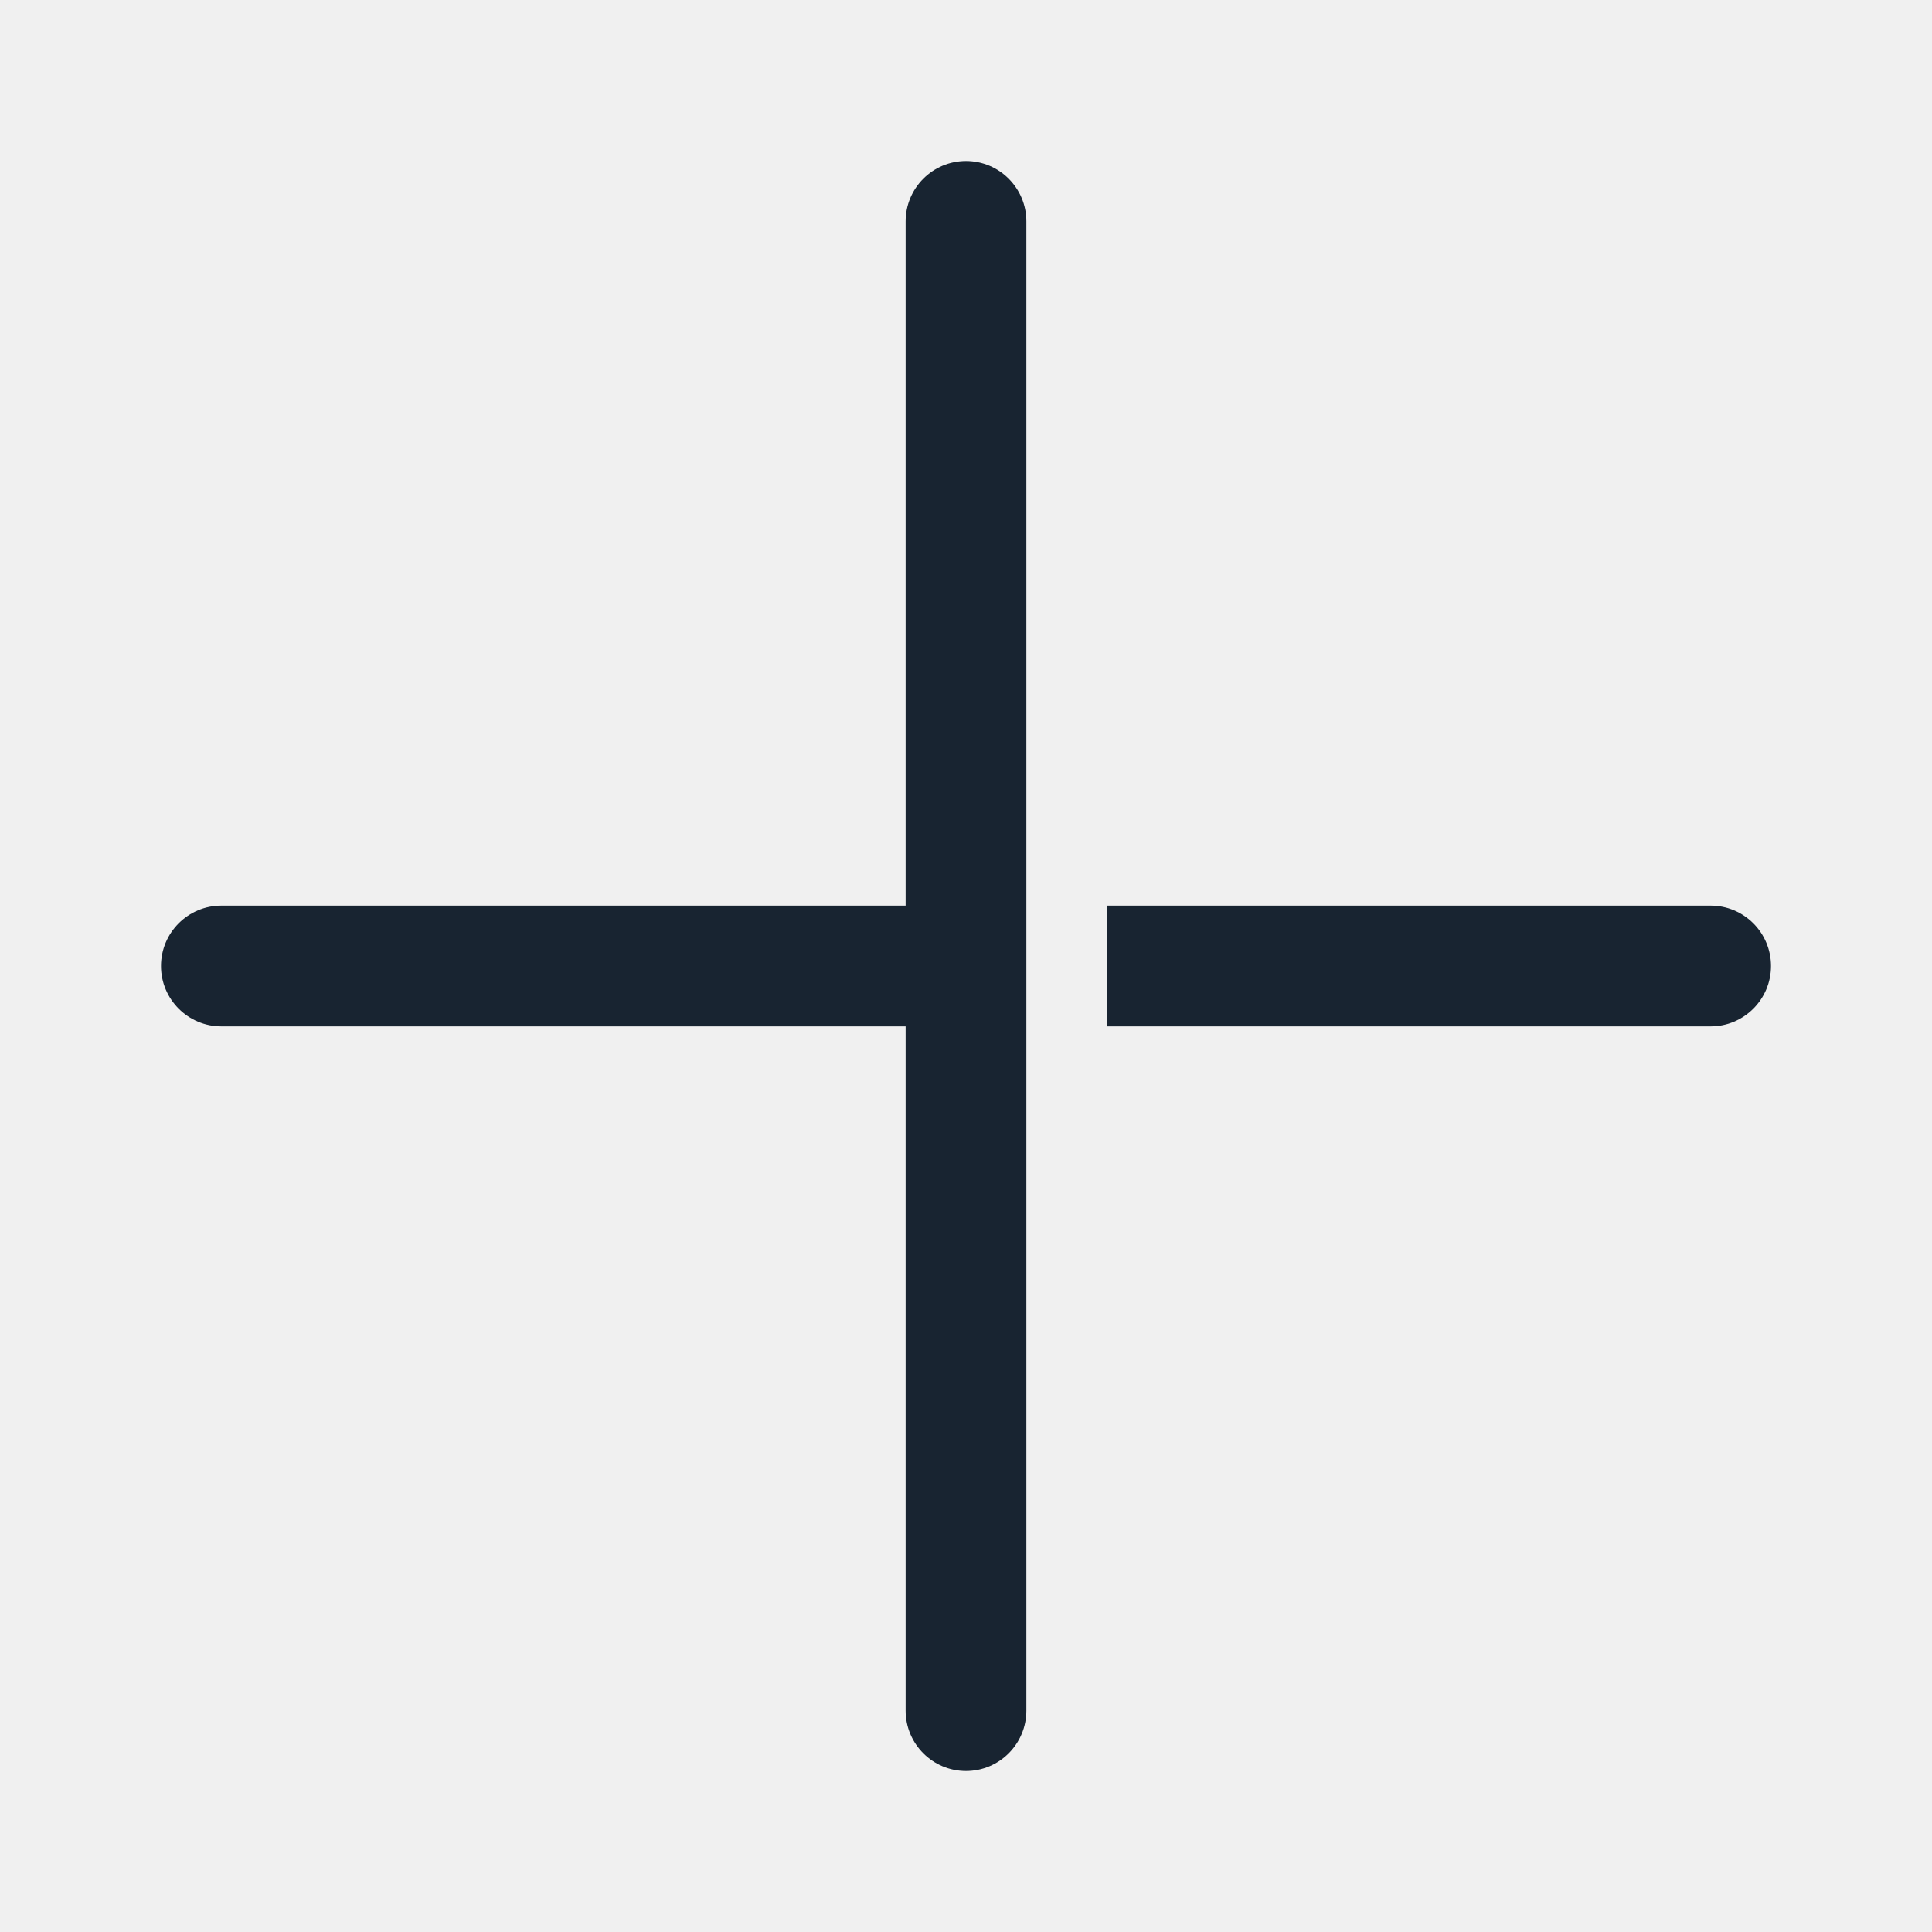
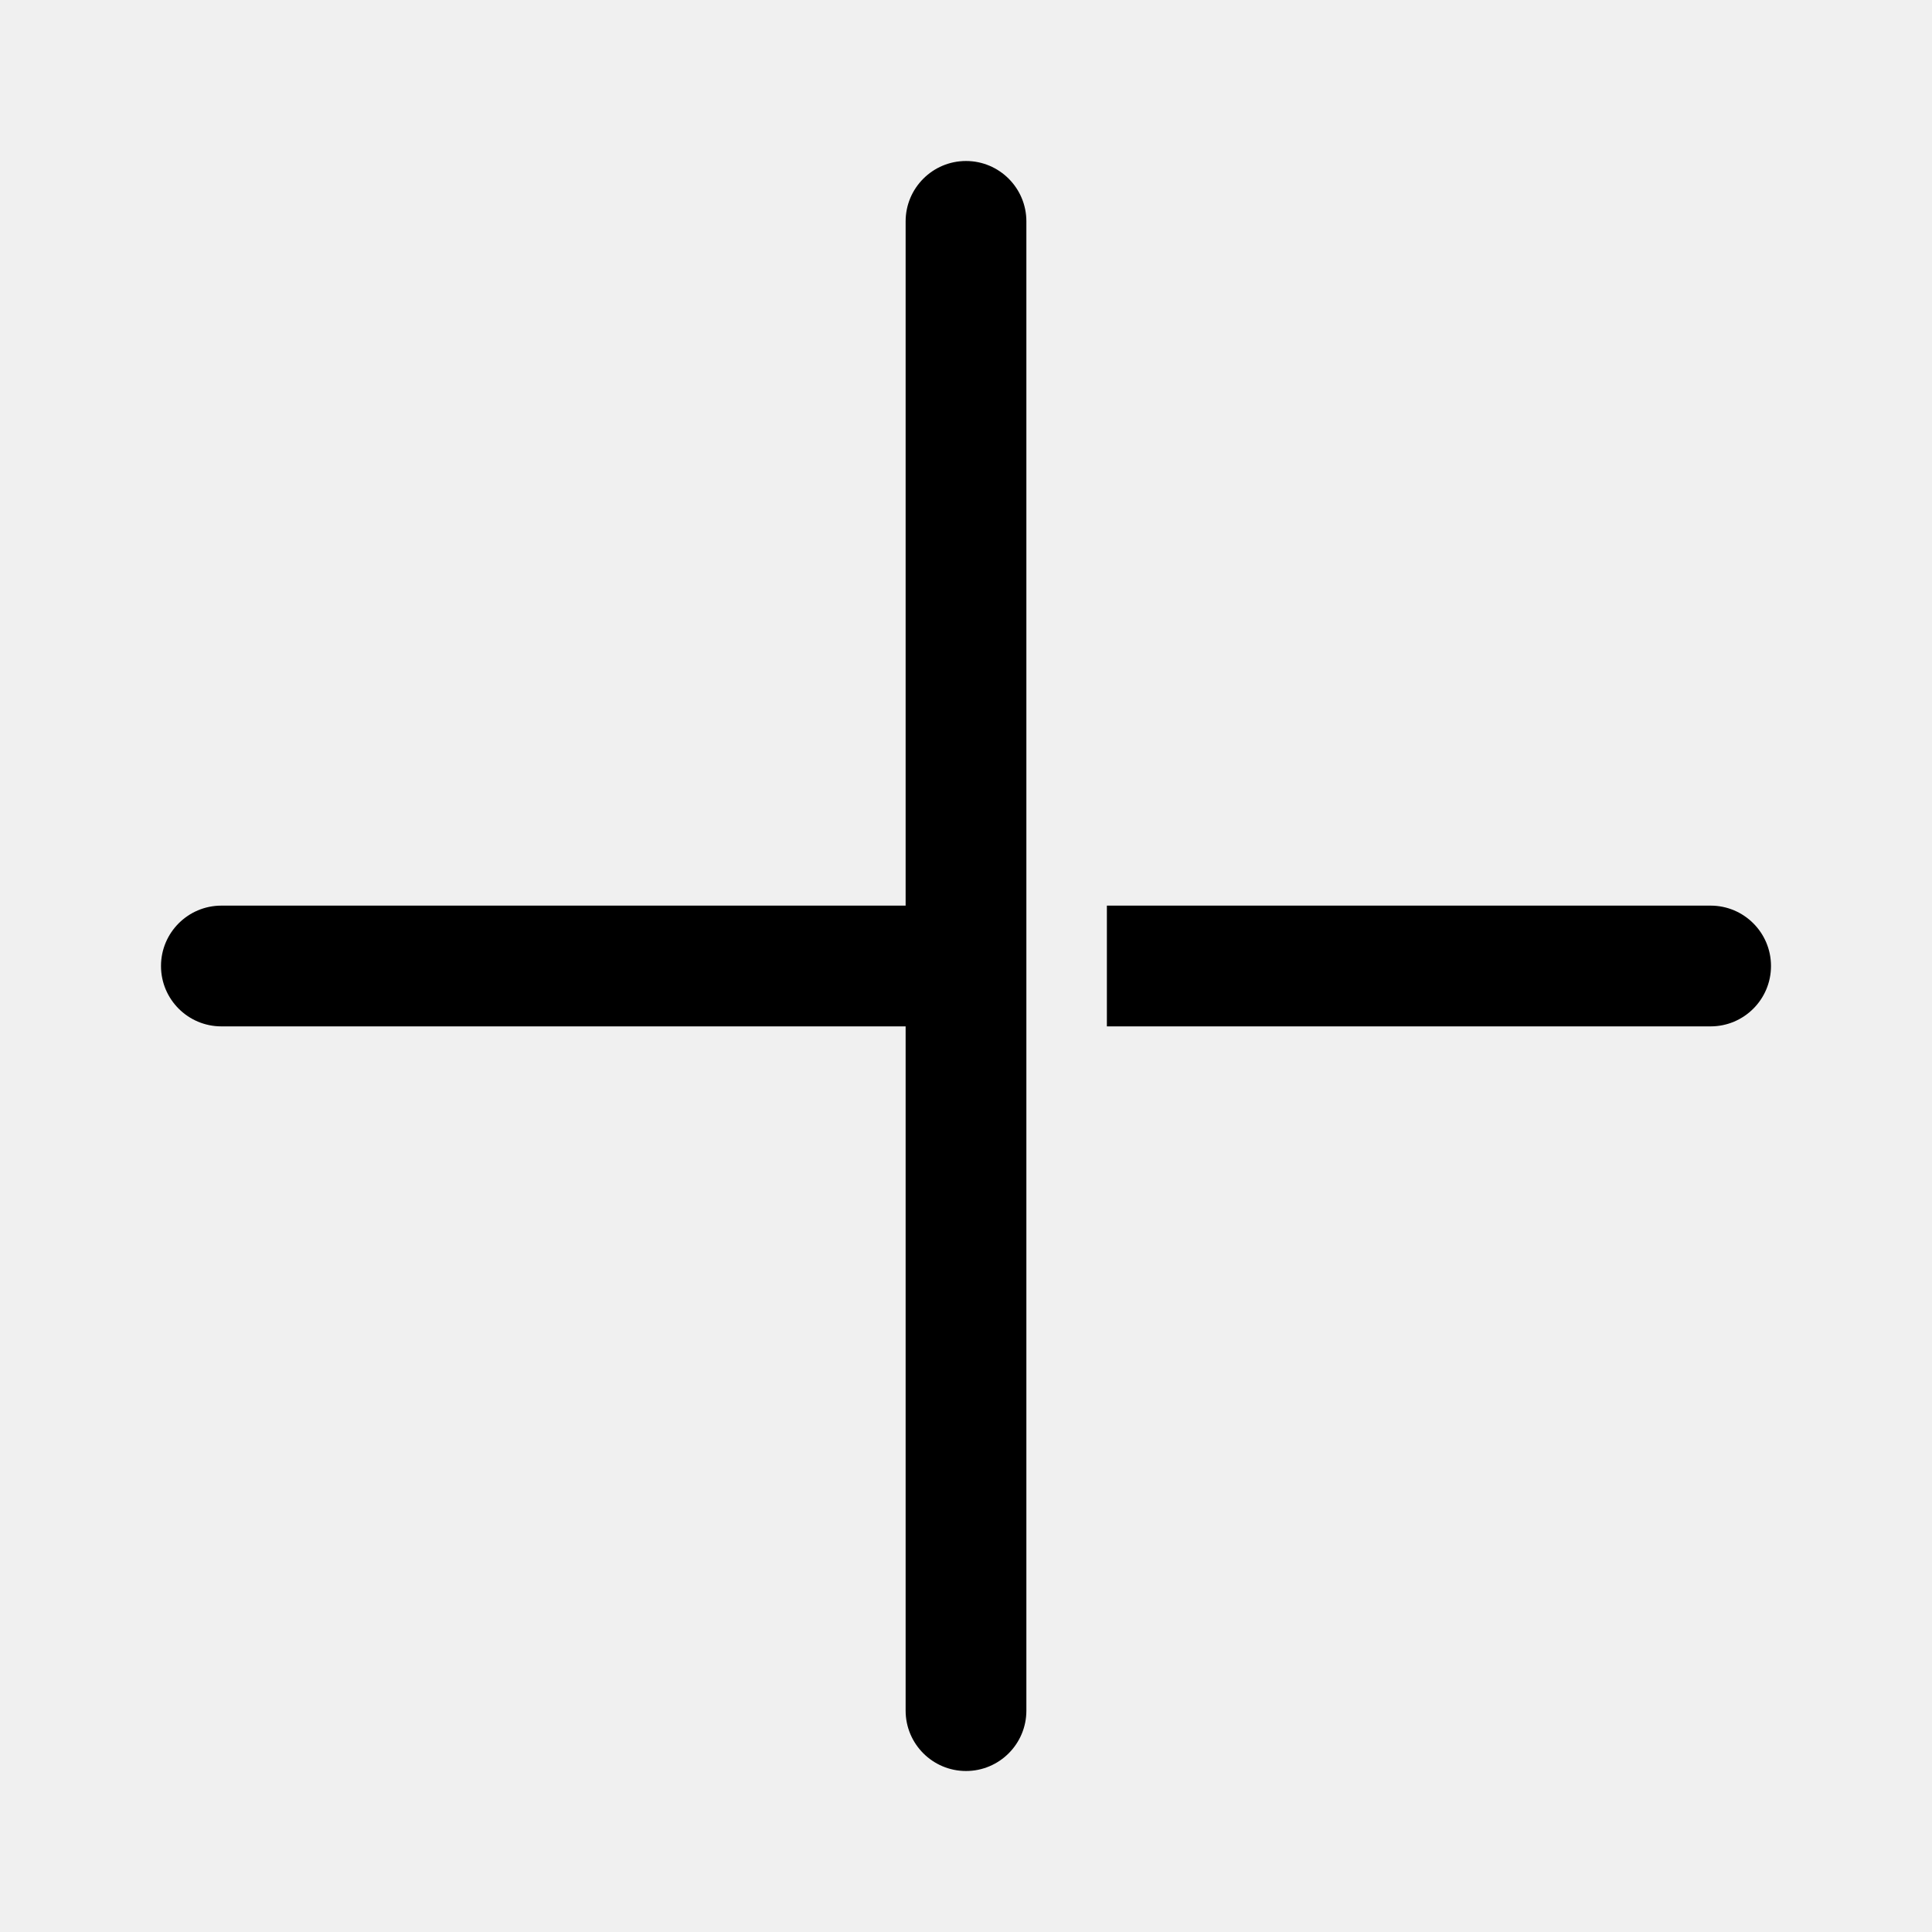
<svg xmlns="http://www.w3.org/2000/svg" xmlns:xlink="http://www.w3.org/1999/xlink" width="24px" height="24px" viewBox="0 0 24 24" version="1.1">
  <defs>
    <path d="M12.75,21.25 C12.75,21.664 12.414,22 12,22 C11.586,22 11.25,21.664 11.25,21.25 L11.25,12.75 L2.75,12.75 C2.336,12.75 2,12.414 2,12 C2,11.586 2.336,11.25 2.75,11.25 L11.25,11.25 L11.25,2.75 C11.25,2.336 11.586,2 12,2 C12.414,2 12.75,2.336 12.75,2.75 L12.75,21.25 Z M21.25,11.25 C21.664,11.25 22,11.586 22,12 C22,12.414 21.664,12.75 21.25,12.75 L13.75,12.75 L13.75,11.25 L21.25,11.25 Z" id="path-1" />
  </defs>
  <g id="Public/ic_public_add" stroke="none" stroke-width="1" fill="none" fill-rule="evenodd">
    <mask id="mask-2" fill="white">
      <use xlink:href="#path-1" />
    </mask>
-     <use id="形状结合" fill="#182431" xlink:href="#path-1" />
+     <use id="形状结合" fill="#000000" xlink:href="#path-1" />
  </g>
</svg>
